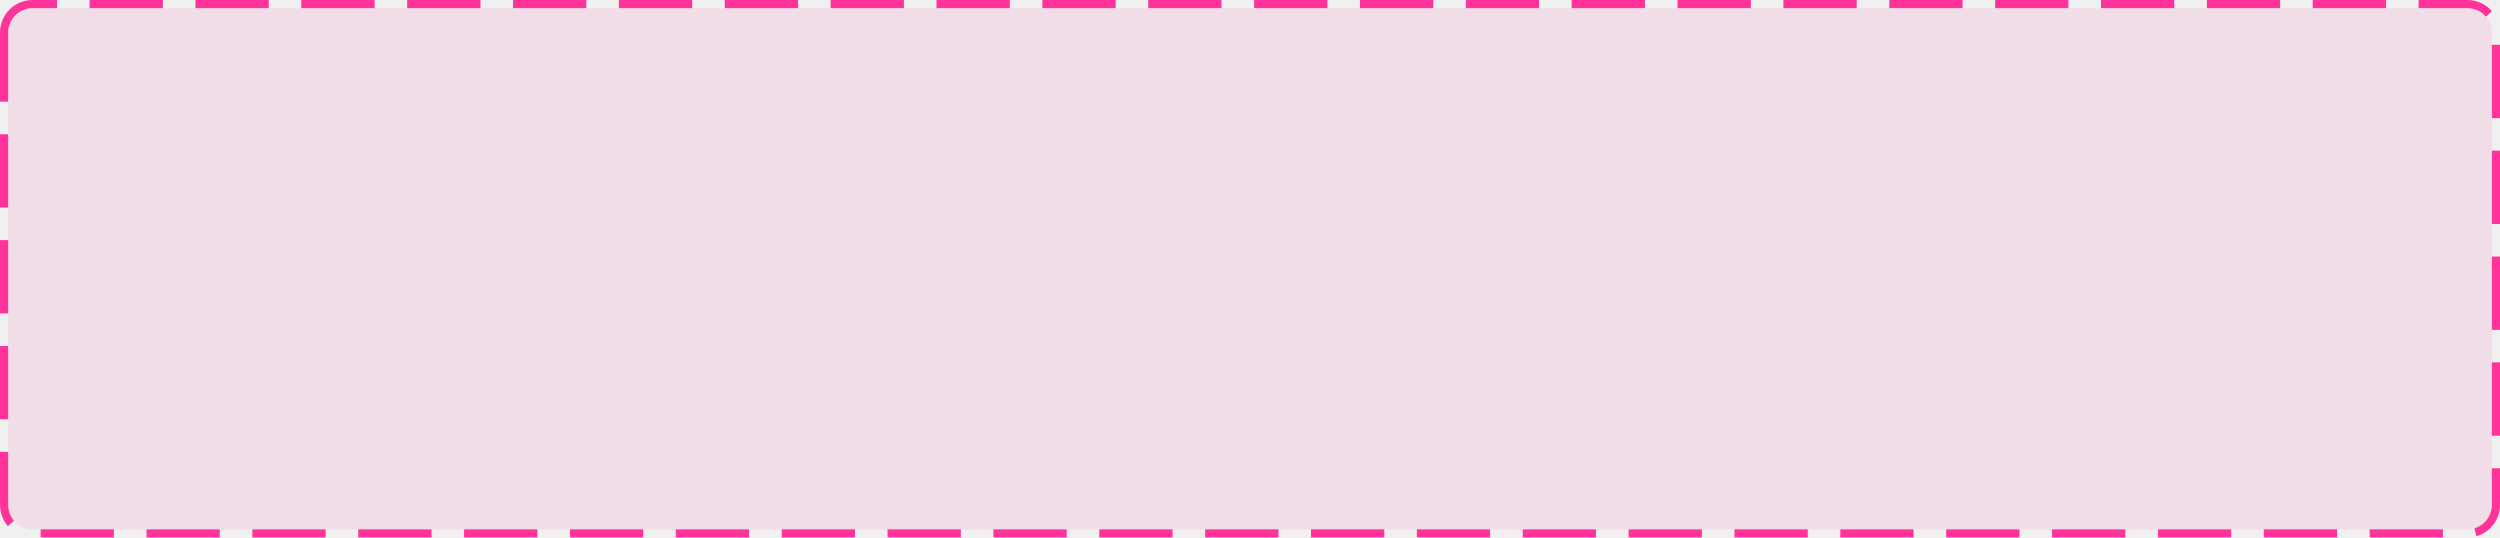
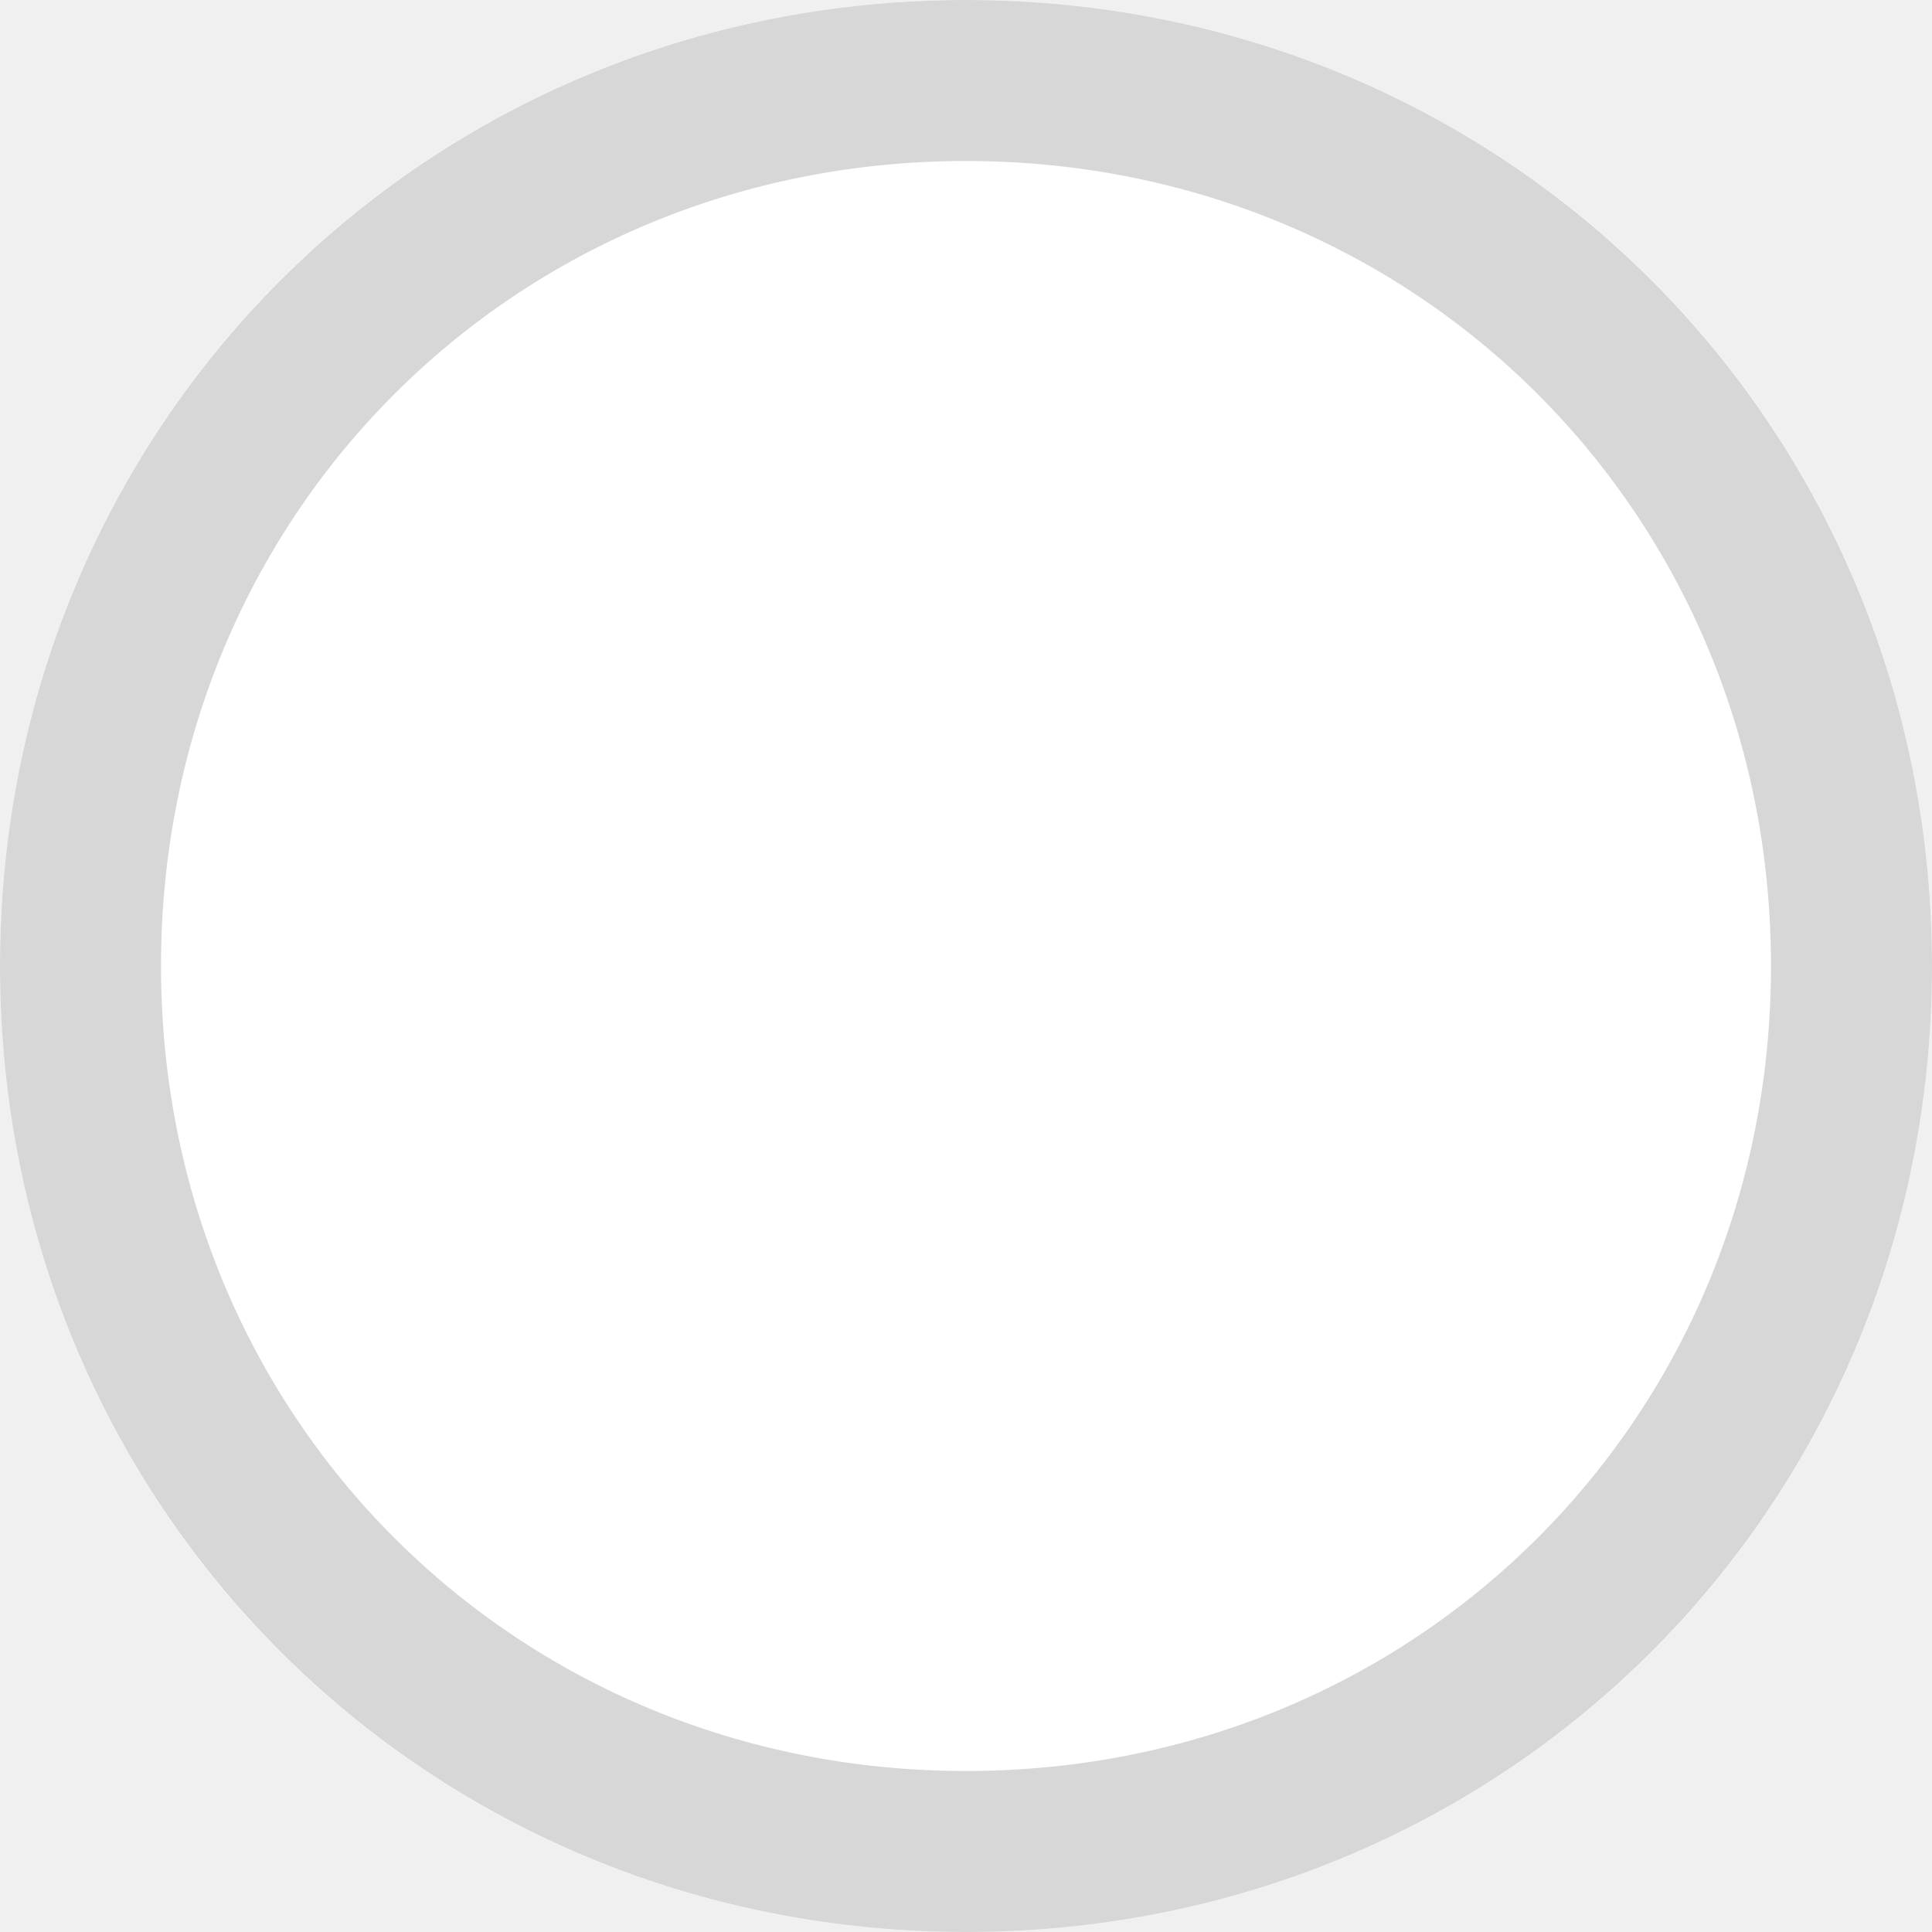
- <svg xmlns="http://www.w3.org/2000/svg" version="1.1" width="307px" height="66px">
-   <g transform="matrix(1 0 0 1 -693 -493 )">
-     <path d="M 694 497  A 3 3 0 0 1 697 494 L 996 494  A 3 3 0 0 1 999 497 L 999 555  A 3 3 0 0 1 996 558 L 697 558  A 3 3 0 0 1 694 555 L 694 497  Z " fill-rule="nonzero" fill="#ff3399" stroke="none" fill-opacity="0.098" />
-     <path d="M 693.5 497  A 3.5 3.5 0 0 1 697 493.5 L 996 493.5  A 3.5 3.5 0 0 1 999.5 497 L 999.5 555  A 3.5 3.5 0 0 1 996 558.5 L 697 558.5  A 3.5 3.5 0 0 1 693.5 555 L 693.5 497  Z " stroke-width="1" stroke-dasharray="9,4" stroke="#ff3399" fill="none" stroke-dashoffset="0.5" />
-   </g>
+ <svg xmlns="http://www.w3.org/2000/svg" version="1.1" width="12px" height="12px" viewBox="204 7.5  12 12">
+   <path d="M 210 7.5  C 213.36 7.5  216 10.14  216 13.5  C 216 16.86  213.36 19.5  210 19.5  C 206.64 19.5  204 16.86  204 13.5  C 204 10.14  206.64 7.5  210 7.5  Z " fill-rule="nonzero" fill="#ffffff" stroke="none" />
+   <path d="M 210 8  C 213.08 8  215.5 10.42  215.5 13.5  C 215.5 16.58  213.08 19  210 19  C 206.92 19  204.5 16.58  204.5 13.5  C 204.5 10.42  206.92 8  210 8  Z " stroke-width="1" stroke="#d7d7d7" fill="none" />
</svg>
